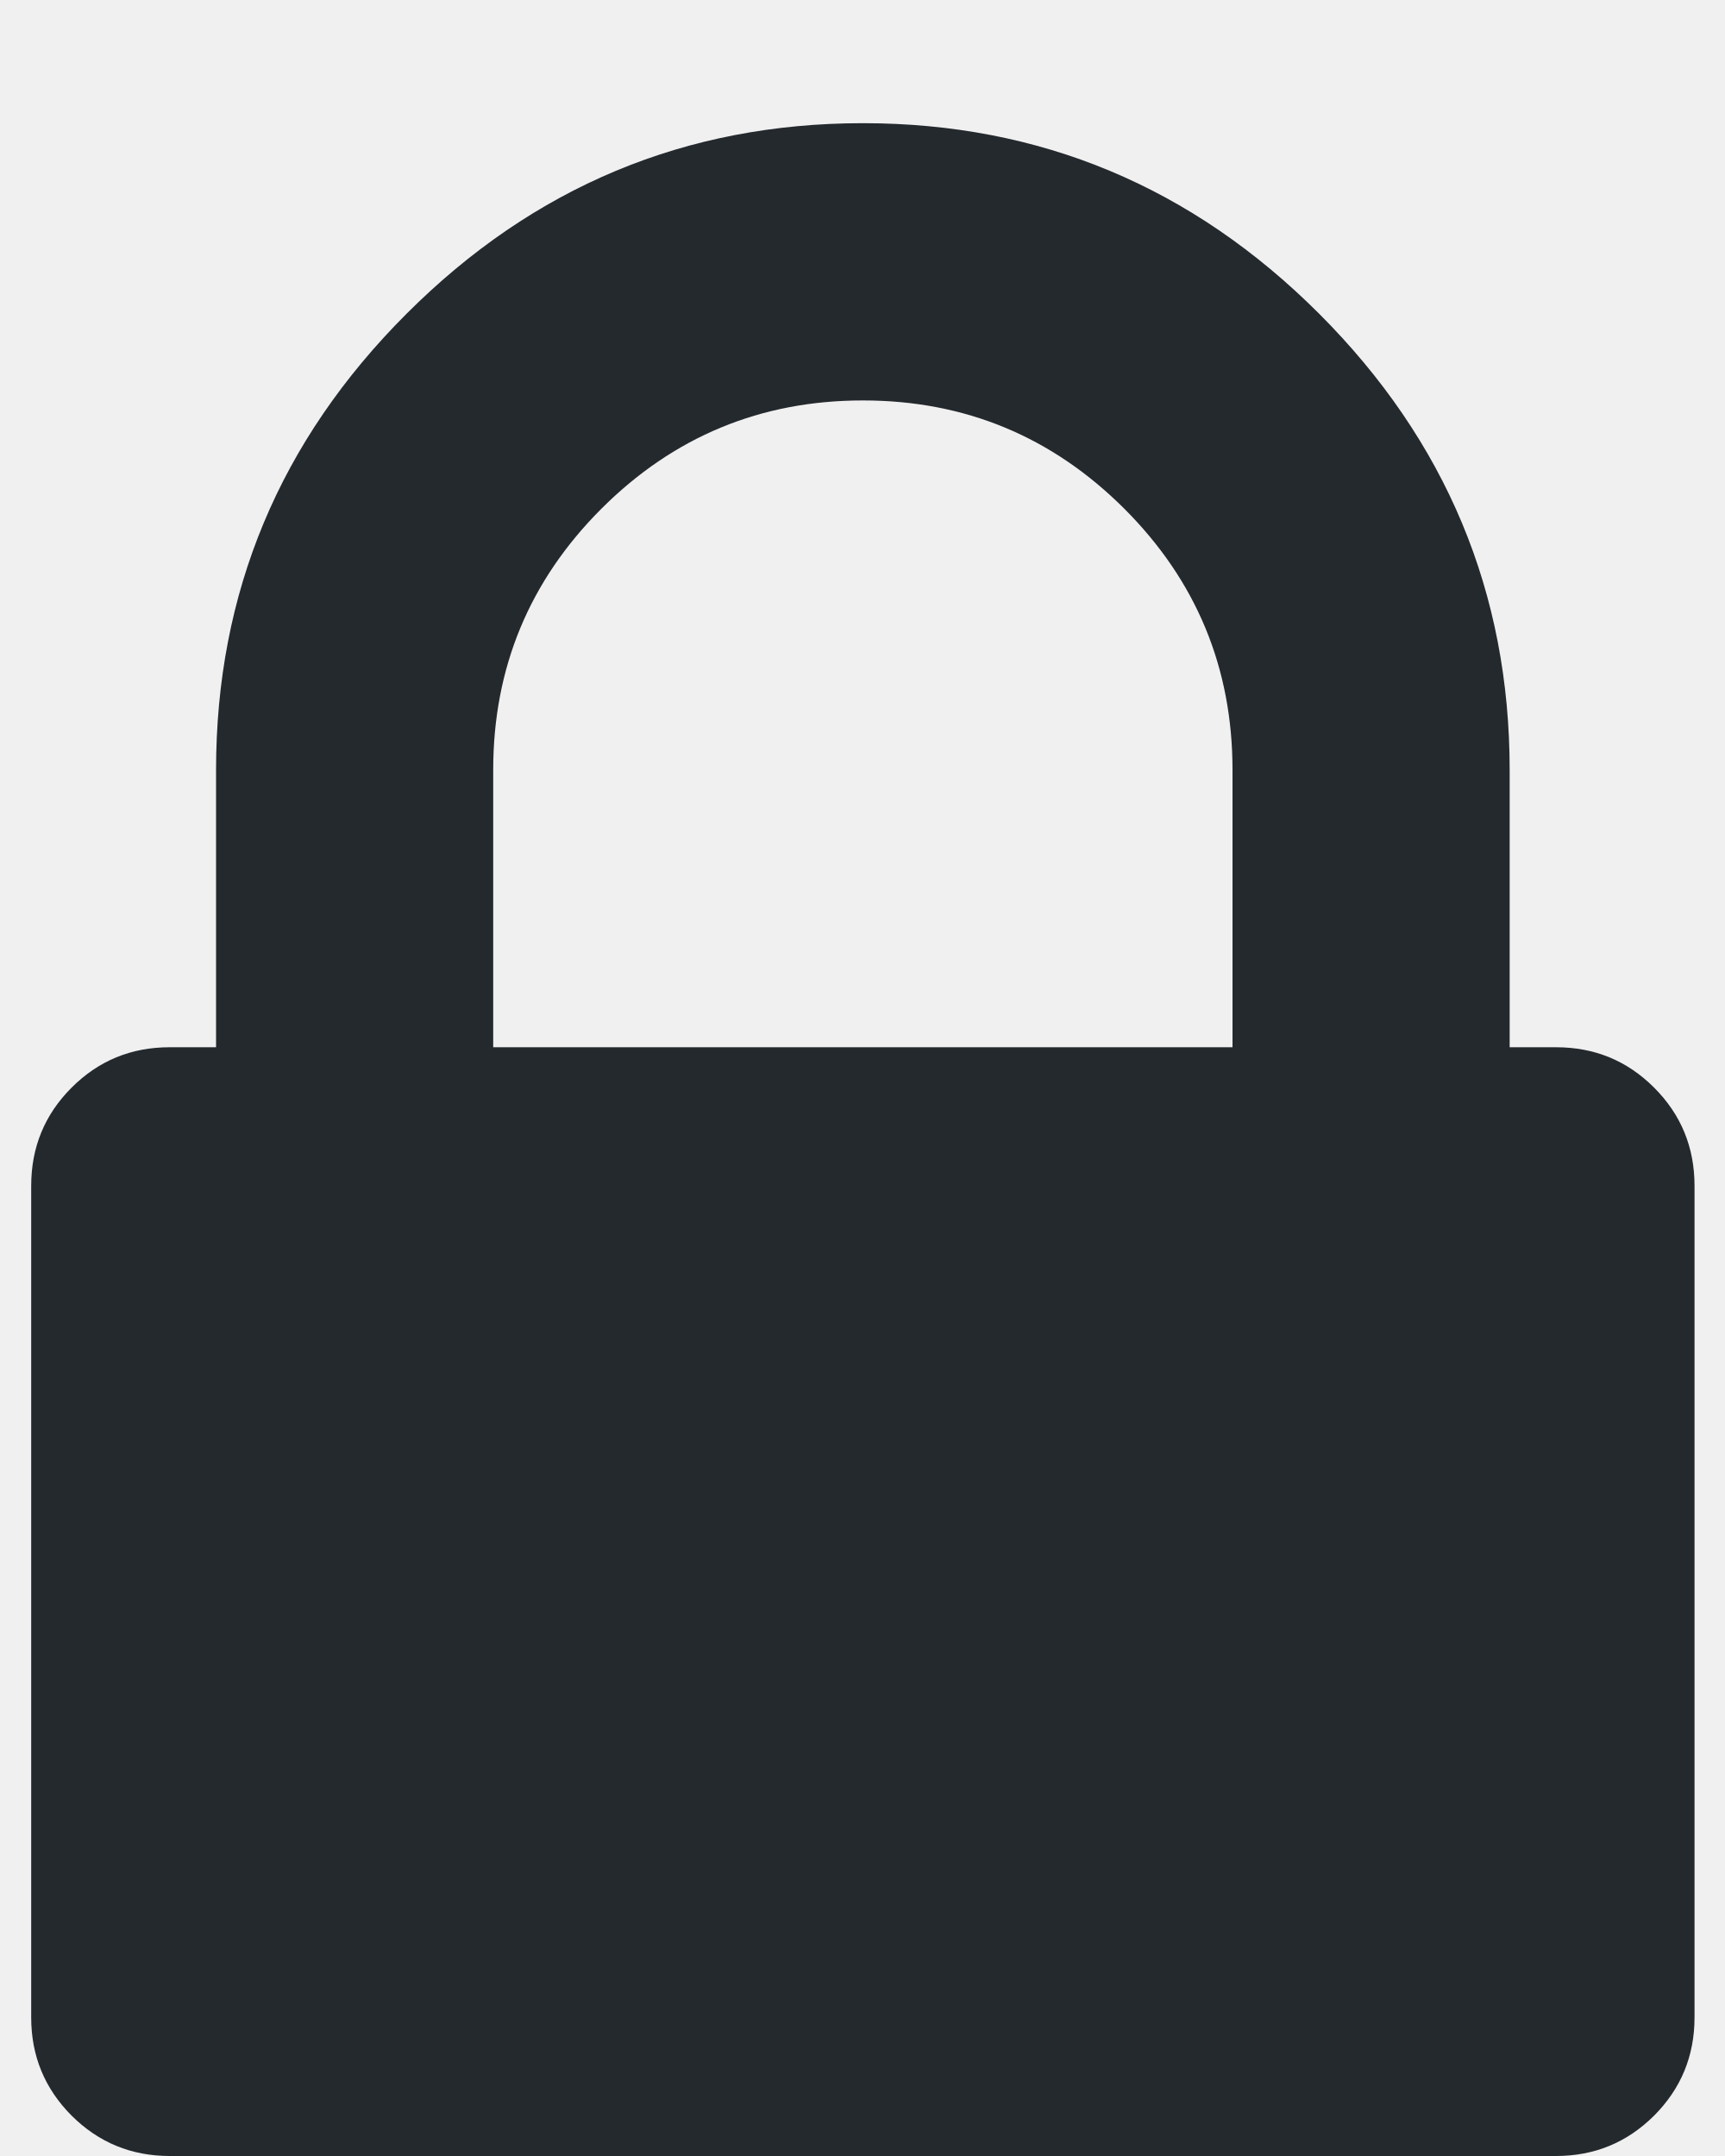
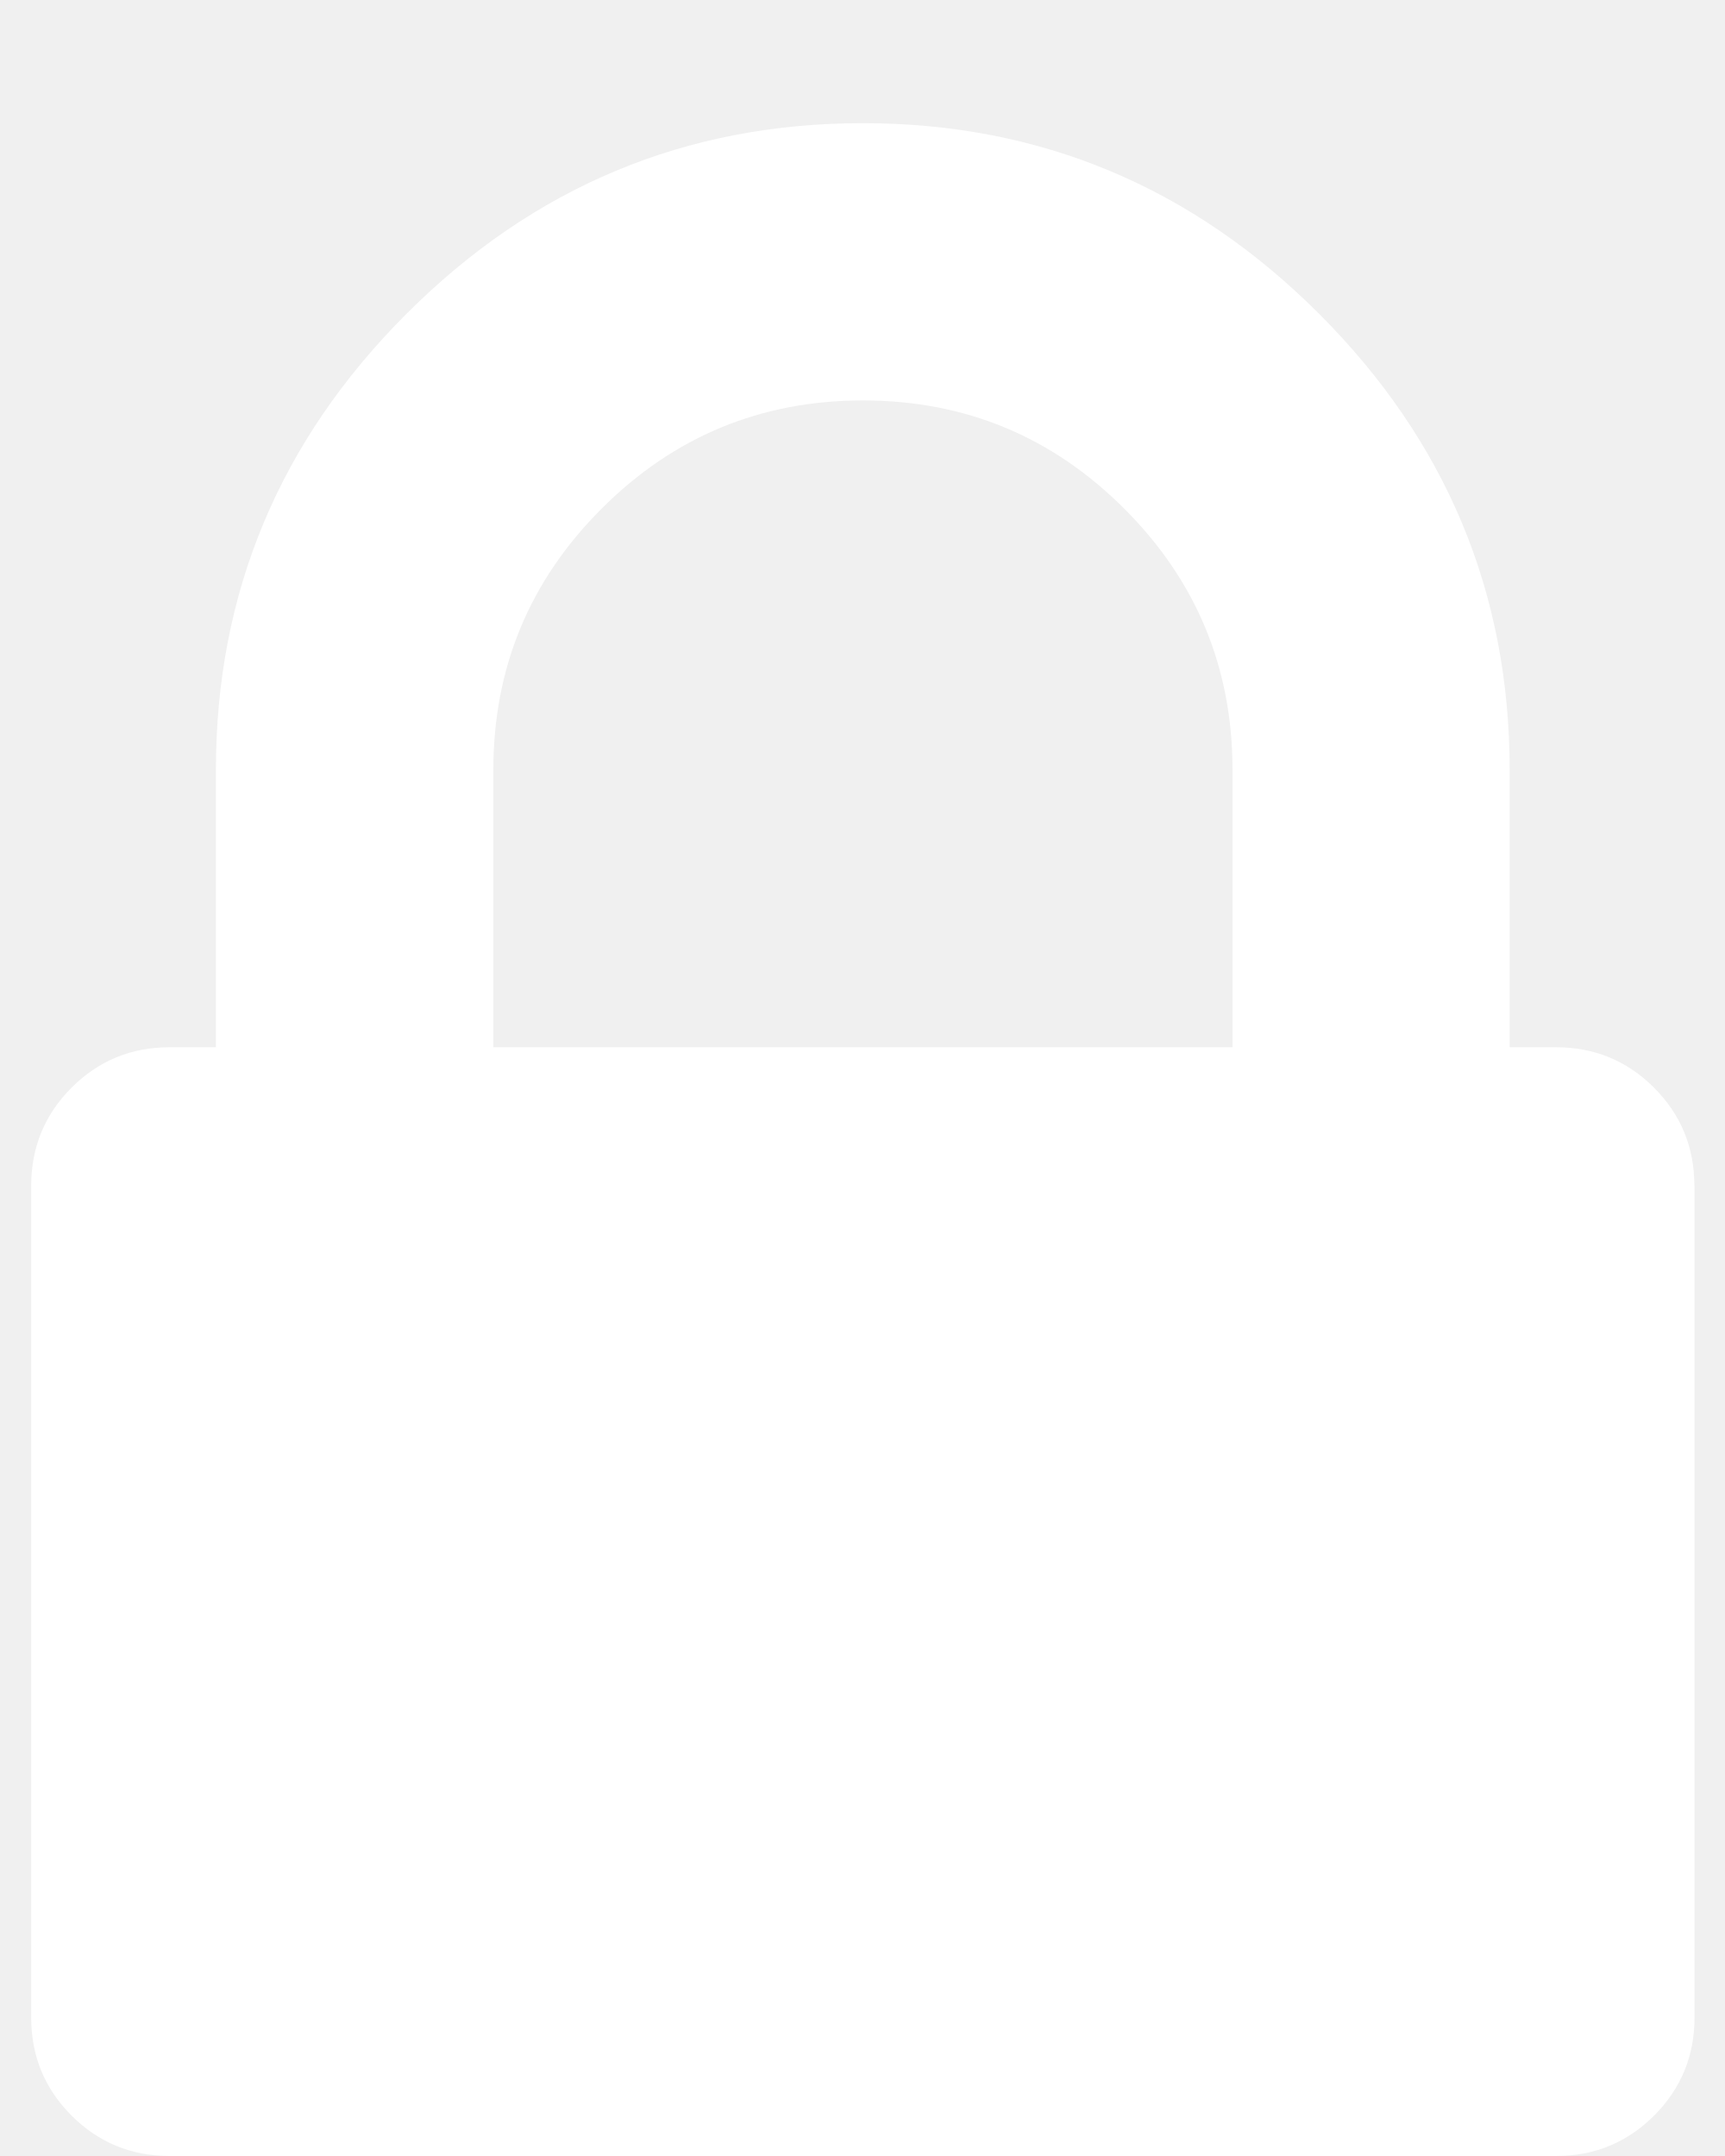
- <svg xmlns="http://www.w3.org/2000/svg" width="12" height="15" viewBox="0 0 12 15" fill="none">
-   <path d="M3.431 7.286H8.574V5.357C8.574 4.647 8.323 4.041 7.821 3.539C7.318 3.037 6.712 2.786 6.003 2.786C5.293 2.786 4.687 3.037 4.184 3.539C3.682 4.041 3.431 4.647 3.431 5.357V7.286ZM11.788 8.25V14.036C11.788 14.304 11.694 14.531 11.507 14.719C11.319 14.906 11.092 15 10.824 15H1.181C0.913 15 0.686 14.906 0.498 14.719C0.311 14.531 0.217 14.304 0.217 14.036V8.25C0.217 7.982 0.311 7.754 0.498 7.567C0.686 7.379 0.913 7.286 1.181 7.286H1.503V5.357C1.503 4.125 1.944 3.067 2.828 2.183C3.712 1.299 4.77 0.857 6.003 0.857C7.235 0.857 8.293 1.299 9.177 2.183C10.06 3.067 10.502 4.125 10.502 5.357V7.286H10.824C11.092 7.286 11.319 7.379 11.507 7.567C11.694 7.754 11.788 7.982 11.788 8.25Z" fill="#24292E" />
+ <svg xmlns="http://www.w3.org/2000/svg" id="esO9UEcMfjK1" viewBox="0 0 12 15" shape-rendering="geometricPrecision" text-rendering="geometricPrecision">
+   <path d="M3.431,7.286h5.143v-1.929c0-.71-.251-1.316-.753-1.818s-1.108-.753-1.818-.753-1.316.251-1.818.753-.753,1.108-.753,1.818v1.929ZM11.788,8.25v5.786c0,.268-.094.495-.281.683-.188.187-.415.281-.683.281h-9.643c-.268,0-.496-.094-.683-.281-.188-.188-.281-.415-.281-.683v-5.786c0-.268.094-.496.281-.683s.415-.281.683-.281h.321v-1.929c0-1.232.442-2.29,1.326-3.174s1.942-1.326,3.174-1.326s2.29.442,3.174,1.326s1.326,1.942,1.326,3.174v1.929h.321c.268,0,.496.094.683.281s.281.415.281.683Z" fill="#fff" />
</svg>
